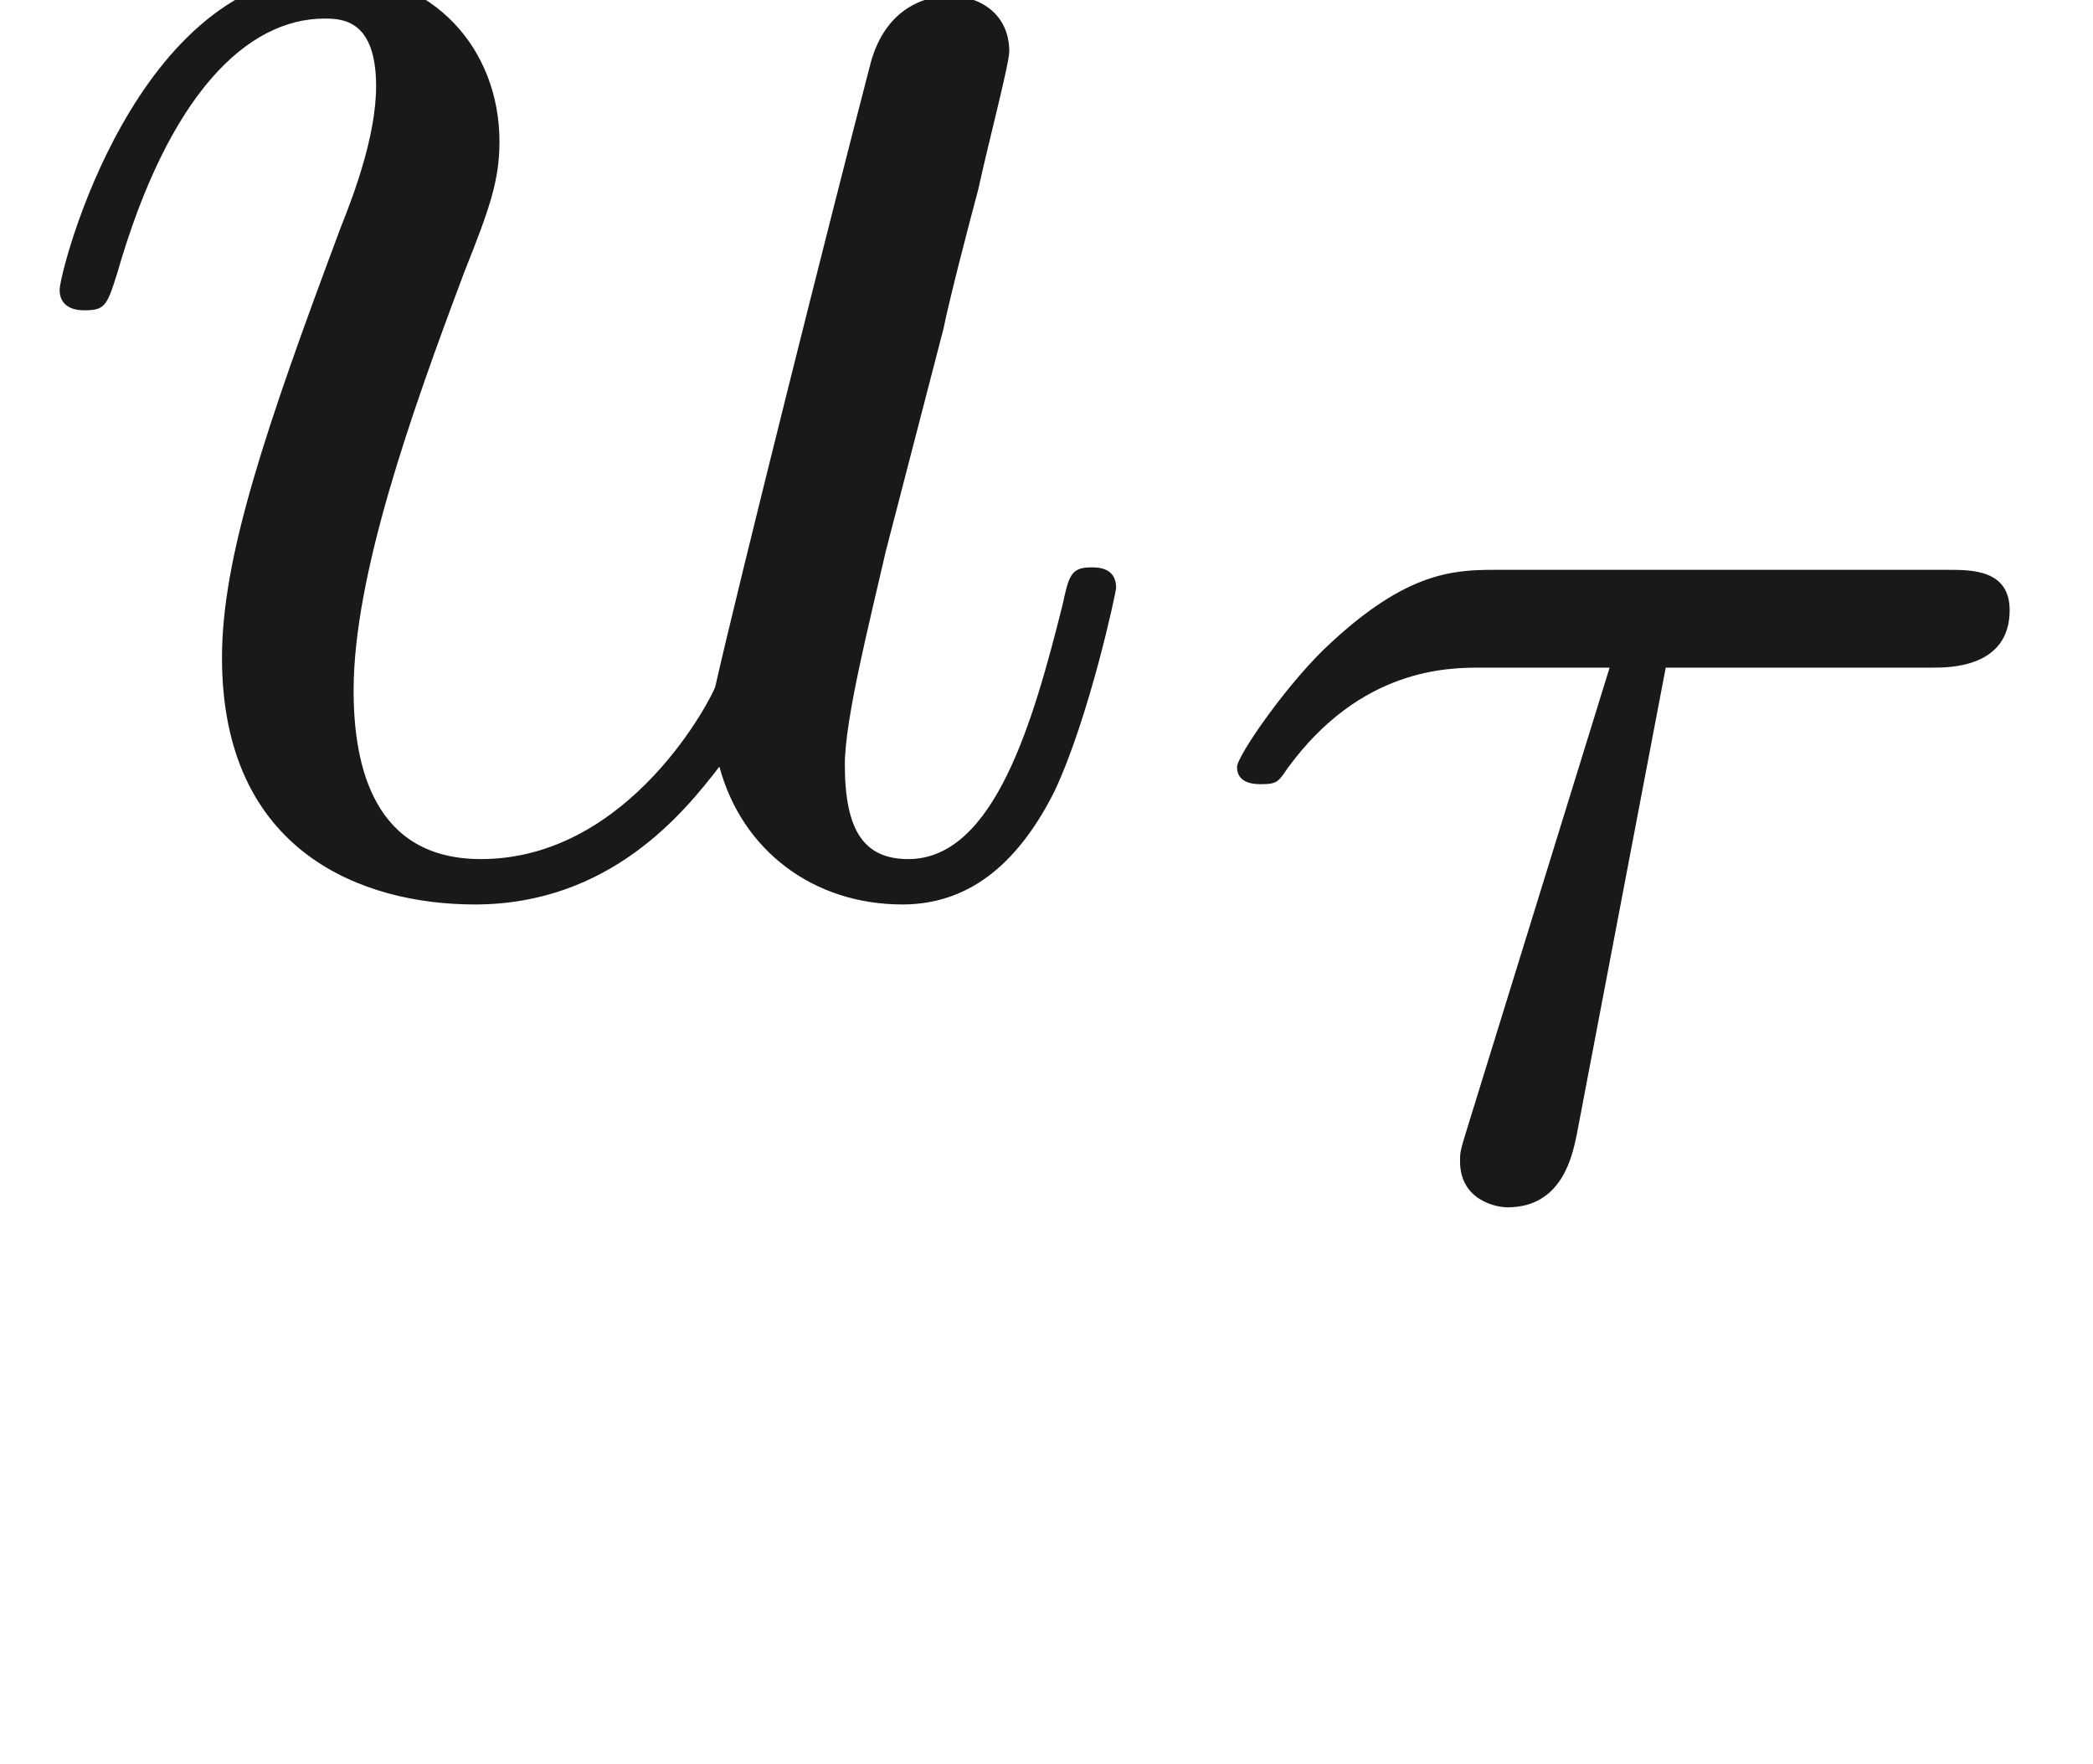
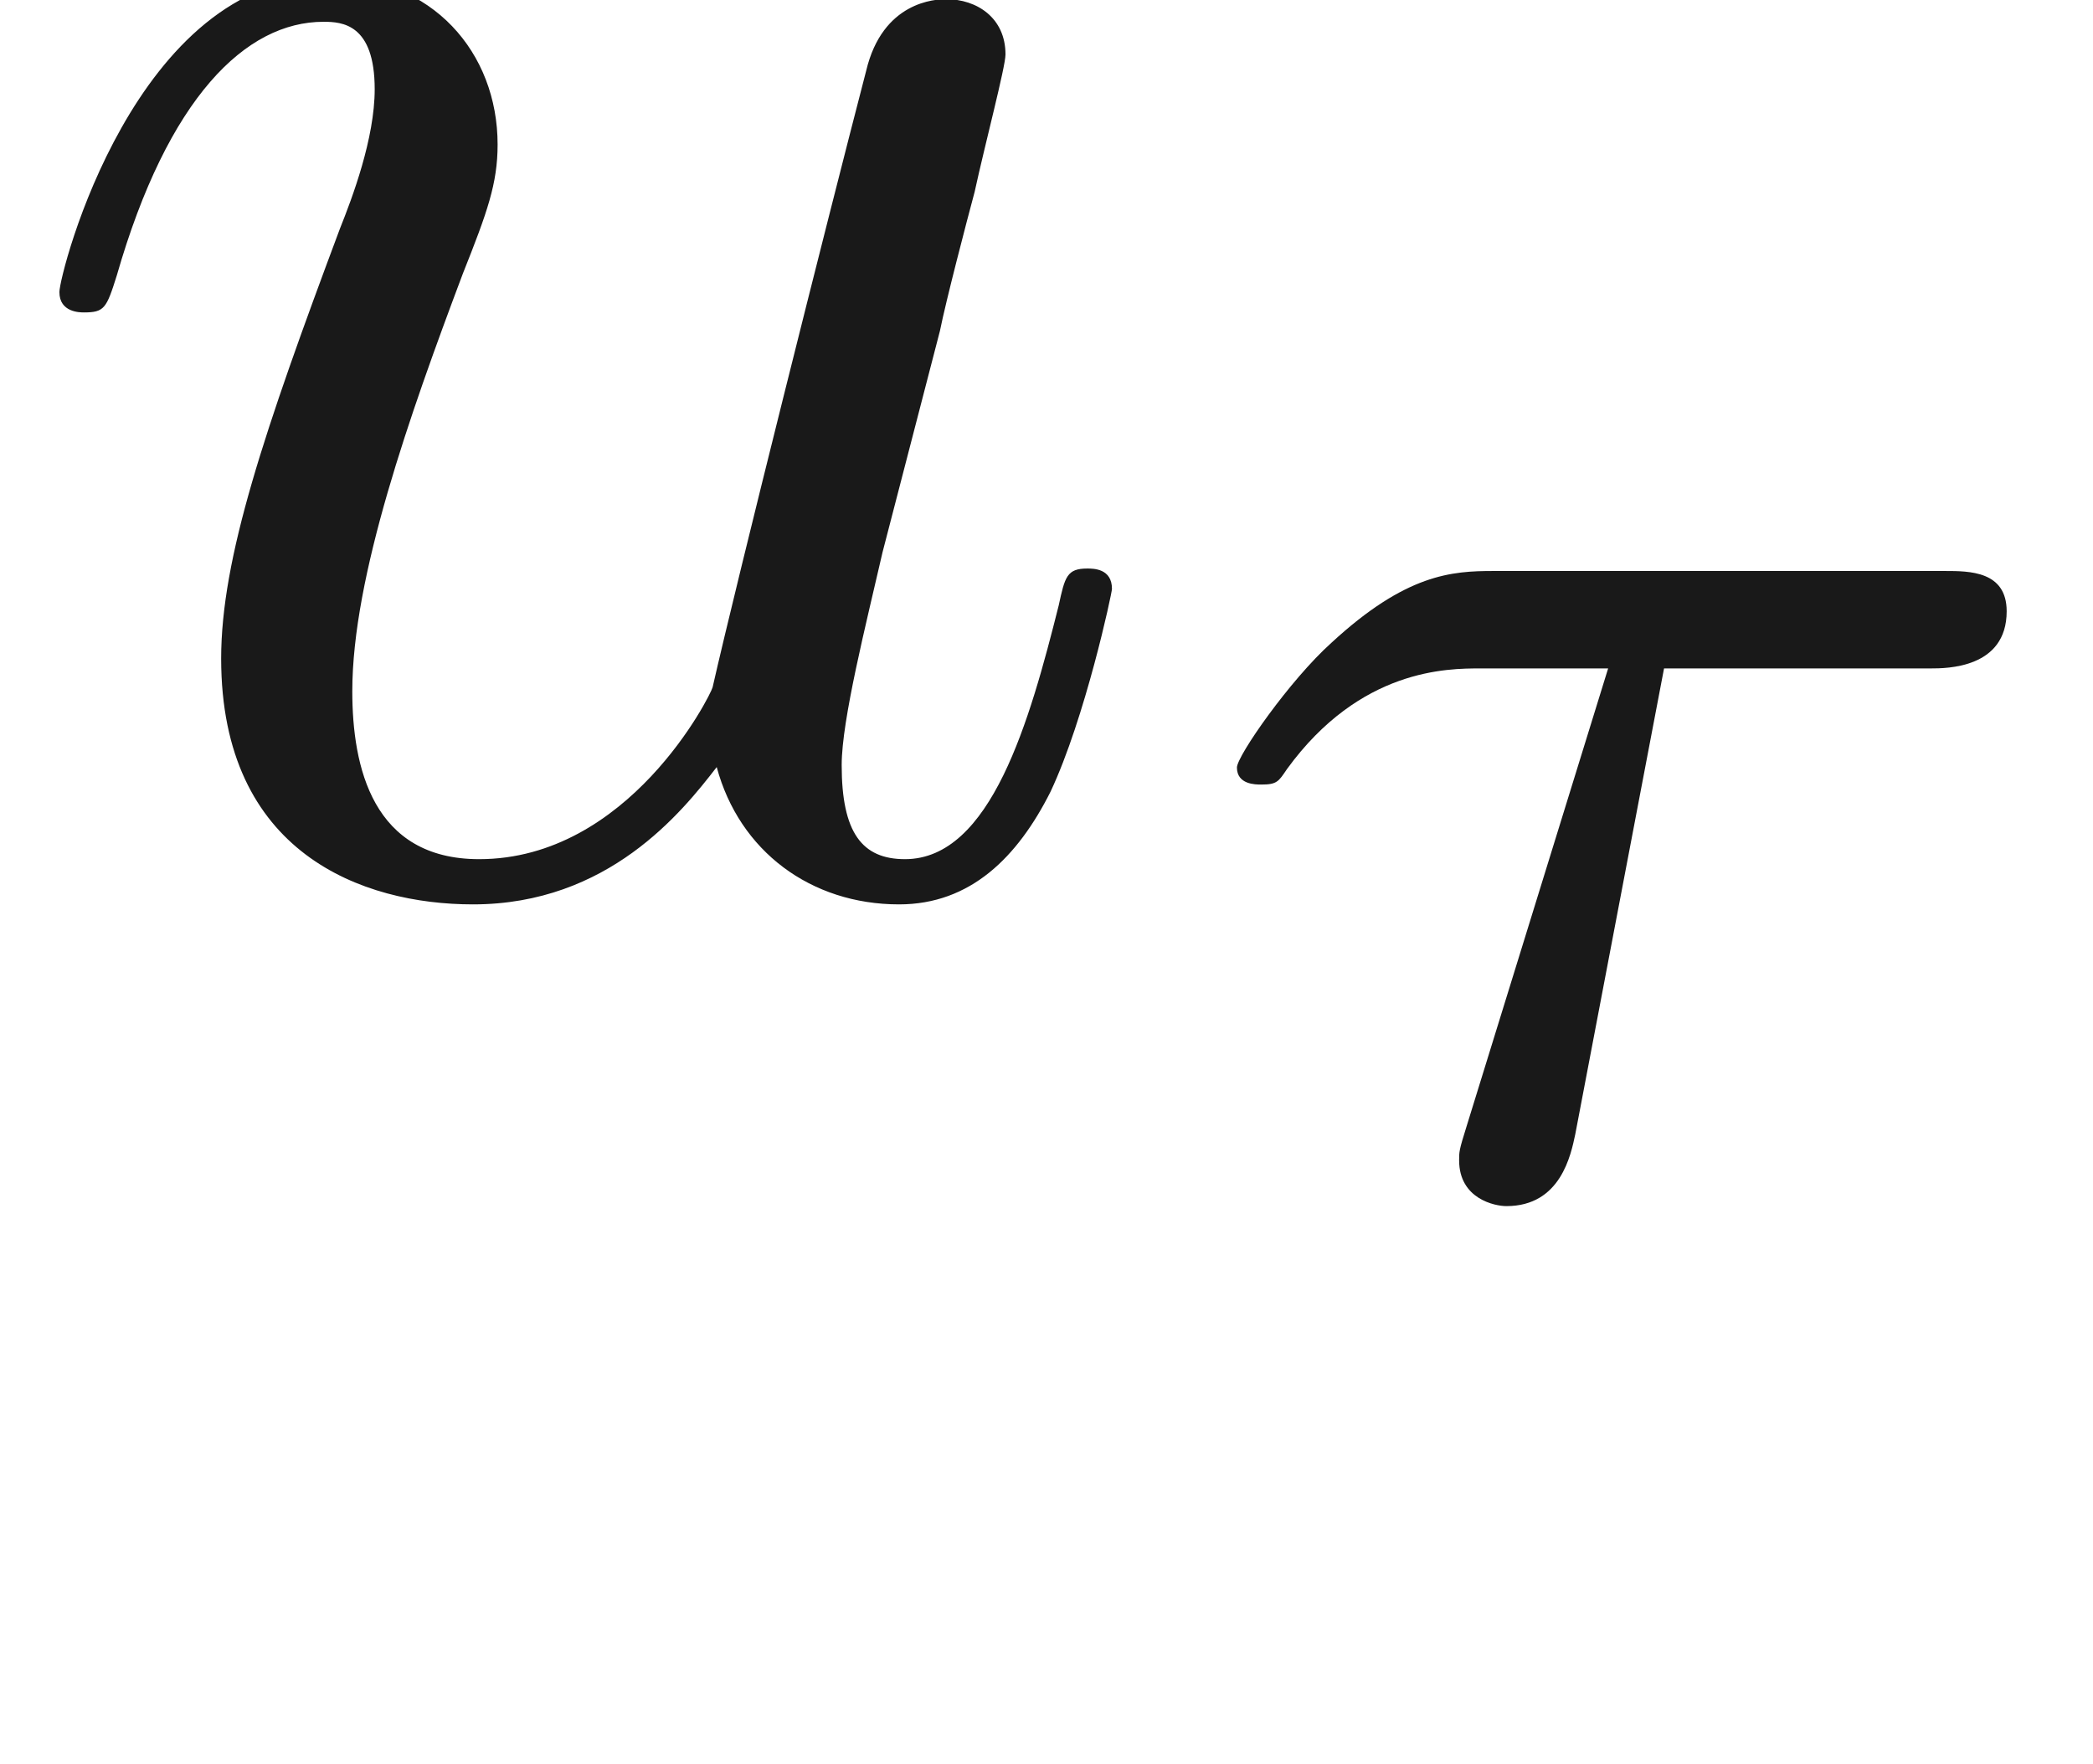
- <svg xmlns="http://www.w3.org/2000/svg" xmlns:ns1="http://github.com/leegao/readme2tex/" xmlns:xlink="http://www.w3.org/1999/xlink" height="8.547pt" ns1:offset="1.49432" version="1.1" viewBox="-52.093 -66.311 10.145 8.547" width="10.145pt">
+ <svg xmlns="http://www.w3.org/2000/svg" xmlns:ns1="http://github.com/leegao/readme2tex/" xmlns:xlink="http://www.w3.org/1999/xlink" height="8.579pt" ns1:offset="1.49435" version="1.1" viewBox="-52.075 -66.327 10.183 8.579" width="10.183pt">
  <defs>
    <path d="M3.487 -0.558C3.597 -0.149 3.945 0.11 4.374 0.11C4.722 0.11 4.951 -0.12 5.111 -0.438C5.28 -0.797 5.41 -1.405 5.41 -1.425C5.41 -1.524 5.32 -1.524 5.29 -1.524C5.191 -1.524 5.181 -1.484 5.151 -1.345C5.011 -0.787 4.822 -0.11 4.403 -0.11C4.194 -0.11 4.095 -0.239 4.095 -0.568C4.095 -0.787 4.214 -1.255 4.294 -1.604L4.573 -2.68C4.603 -2.829 4.702 -3.208 4.742 -3.357C4.792 -3.587 4.892 -3.965 4.892 -4.025C4.892 -4.204 4.752 -4.294 4.603 -4.294C4.553 -4.294 4.294 -4.284 4.214 -3.945C4.025 -3.218 3.587 -1.474 3.467 -0.946C3.457 -0.907 3.059 -0.11 2.331 -0.11C1.813 -0.11 1.714 -0.558 1.714 -0.927C1.714 -1.484 1.993 -2.271 2.252 -2.959C2.371 -3.258 2.421 -3.397 2.421 -3.587C2.421 -4.035 2.102 -4.403 1.604 -4.403C0.658 -4.403 0.289 -2.959 0.289 -2.869C0.289 -2.77 0.389 -2.77 0.408 -2.77C0.508 -2.77 0.518 -2.79 0.568 -2.949C0.817 -3.816 1.196 -4.184 1.574 -4.184C1.664 -4.184 1.823 -4.174 1.823 -3.856C1.823 -3.616 1.714 -3.328 1.654 -3.178C1.285 -2.192 1.076 -1.574 1.076 -1.086C1.076 -0.139 1.763 0.11 2.301 0.11C2.959 0.11 3.318 -0.339 3.487 -0.558Z" id="g0-117" />
+     <path d="M2.392 -2.532H3.689C3.766 -2.532 4.059 -2.532 4.059 -2.81C4.059 -3.006 3.877 -3.006 3.759 -3.006H1.562C1.36 -3.006 1.137 -2.992 0.774 -2.657C0.572 -2.476 0.314 -2.106 0.314 -2.05C0.314 -1.967 0.404 -1.967 0.432 -1.967C0.509 -1.967 0.516 -1.981 0.558 -2.043C0.914 -2.532 1.339 -2.532 1.499 -2.532H2.12L1.43 -0.3C1.395 -0.188 1.395 -0.181 1.395 -0.139C1.395 0.049 1.569 0.084 1.625 0.084C1.89 0.084 1.939 -0.167 1.96 -0.265L2.392 -2.532Z" id="g1-28" />
    <path d="M3.318 -0.757C3.357 -0.359 3.626 0.06 4.095 0.06C4.304 0.06 4.912 -0.08 4.912 -0.887V-1.445H4.663V-0.887C4.663 -0.309 4.413 -0.249 4.304 -0.249C3.975 -0.249 3.935 -0.697 3.935 -0.747V-2.74C3.935 -3.158 3.935 -3.547 3.577 -3.915C3.188 -4.304 2.69 -4.463 2.212 -4.463C1.395 -4.463 0.707 -3.995 0.707 -3.337C0.707 -3.039 0.907 -2.869 1.166 -2.869C1.445 -2.869 1.624 -3.068 1.624 -3.328C1.624 -3.447 1.574 -3.776 1.116 -3.786C1.385 -4.135 1.873 -4.244 2.192 -4.244C2.68 -4.244 3.248 -3.856 3.248 -2.969V-2.6C2.74 -2.57 2.042 -2.54 1.415 -2.242C0.667 -1.903 0.418 -1.385 0.418 -0.946C0.418 -0.139 1.385 0.11 2.012 0.11C2.67 0.11 3.128 -0.289 3.318 -0.757ZM3.248 -2.391V-1.395C3.248 -0.448 2.531 -0.11 2.082 -0.11C1.594 -0.11 1.186 -0.458 1.186 -0.956C1.186 -1.504 1.604 -2.331 3.248 -2.391Z" id="g2-97" />
-     <path d="M2.392 -2.532H3.689C3.766 -2.532 4.059 -2.532 4.059 -2.81C4.059 -3.006 3.877 -3.006 3.759 -3.006H1.562C1.36 -3.006 1.137 -2.992 0.774 -2.657C0.572 -2.476 0.314 -2.106 0.314 -2.05C0.314 -1.967 0.404 -1.967 0.432 -1.967C0.509 -1.967 0.516 -1.981 0.558 -2.043C0.914 -2.532 1.339 -2.532 1.499 -2.532H2.12L1.43 -0.3C1.395 -0.188 1.395 -0.181 1.395 -0.139C1.395 0.049 1.569 0.084 1.625 0.084C1.89 0.084 1.939 -0.167 1.96 -0.265L2.392 -2.532Z" id="g1-28" />
  </defs>
  <g fill-opacity="0.9" id="page1">
-     <use x="-52.093" y="-62.037" xlink:href="#g0-117" />
-     <use x="-46.411" y="-60.543" xlink:href="#g1-28" />
+     <use x="-52.075" y="-62.037" xlink:href="#g0-117" />
+     <use x="-46.371" y="-60.543" xlink:href="#g1-28" />
  </g>
</svg>
